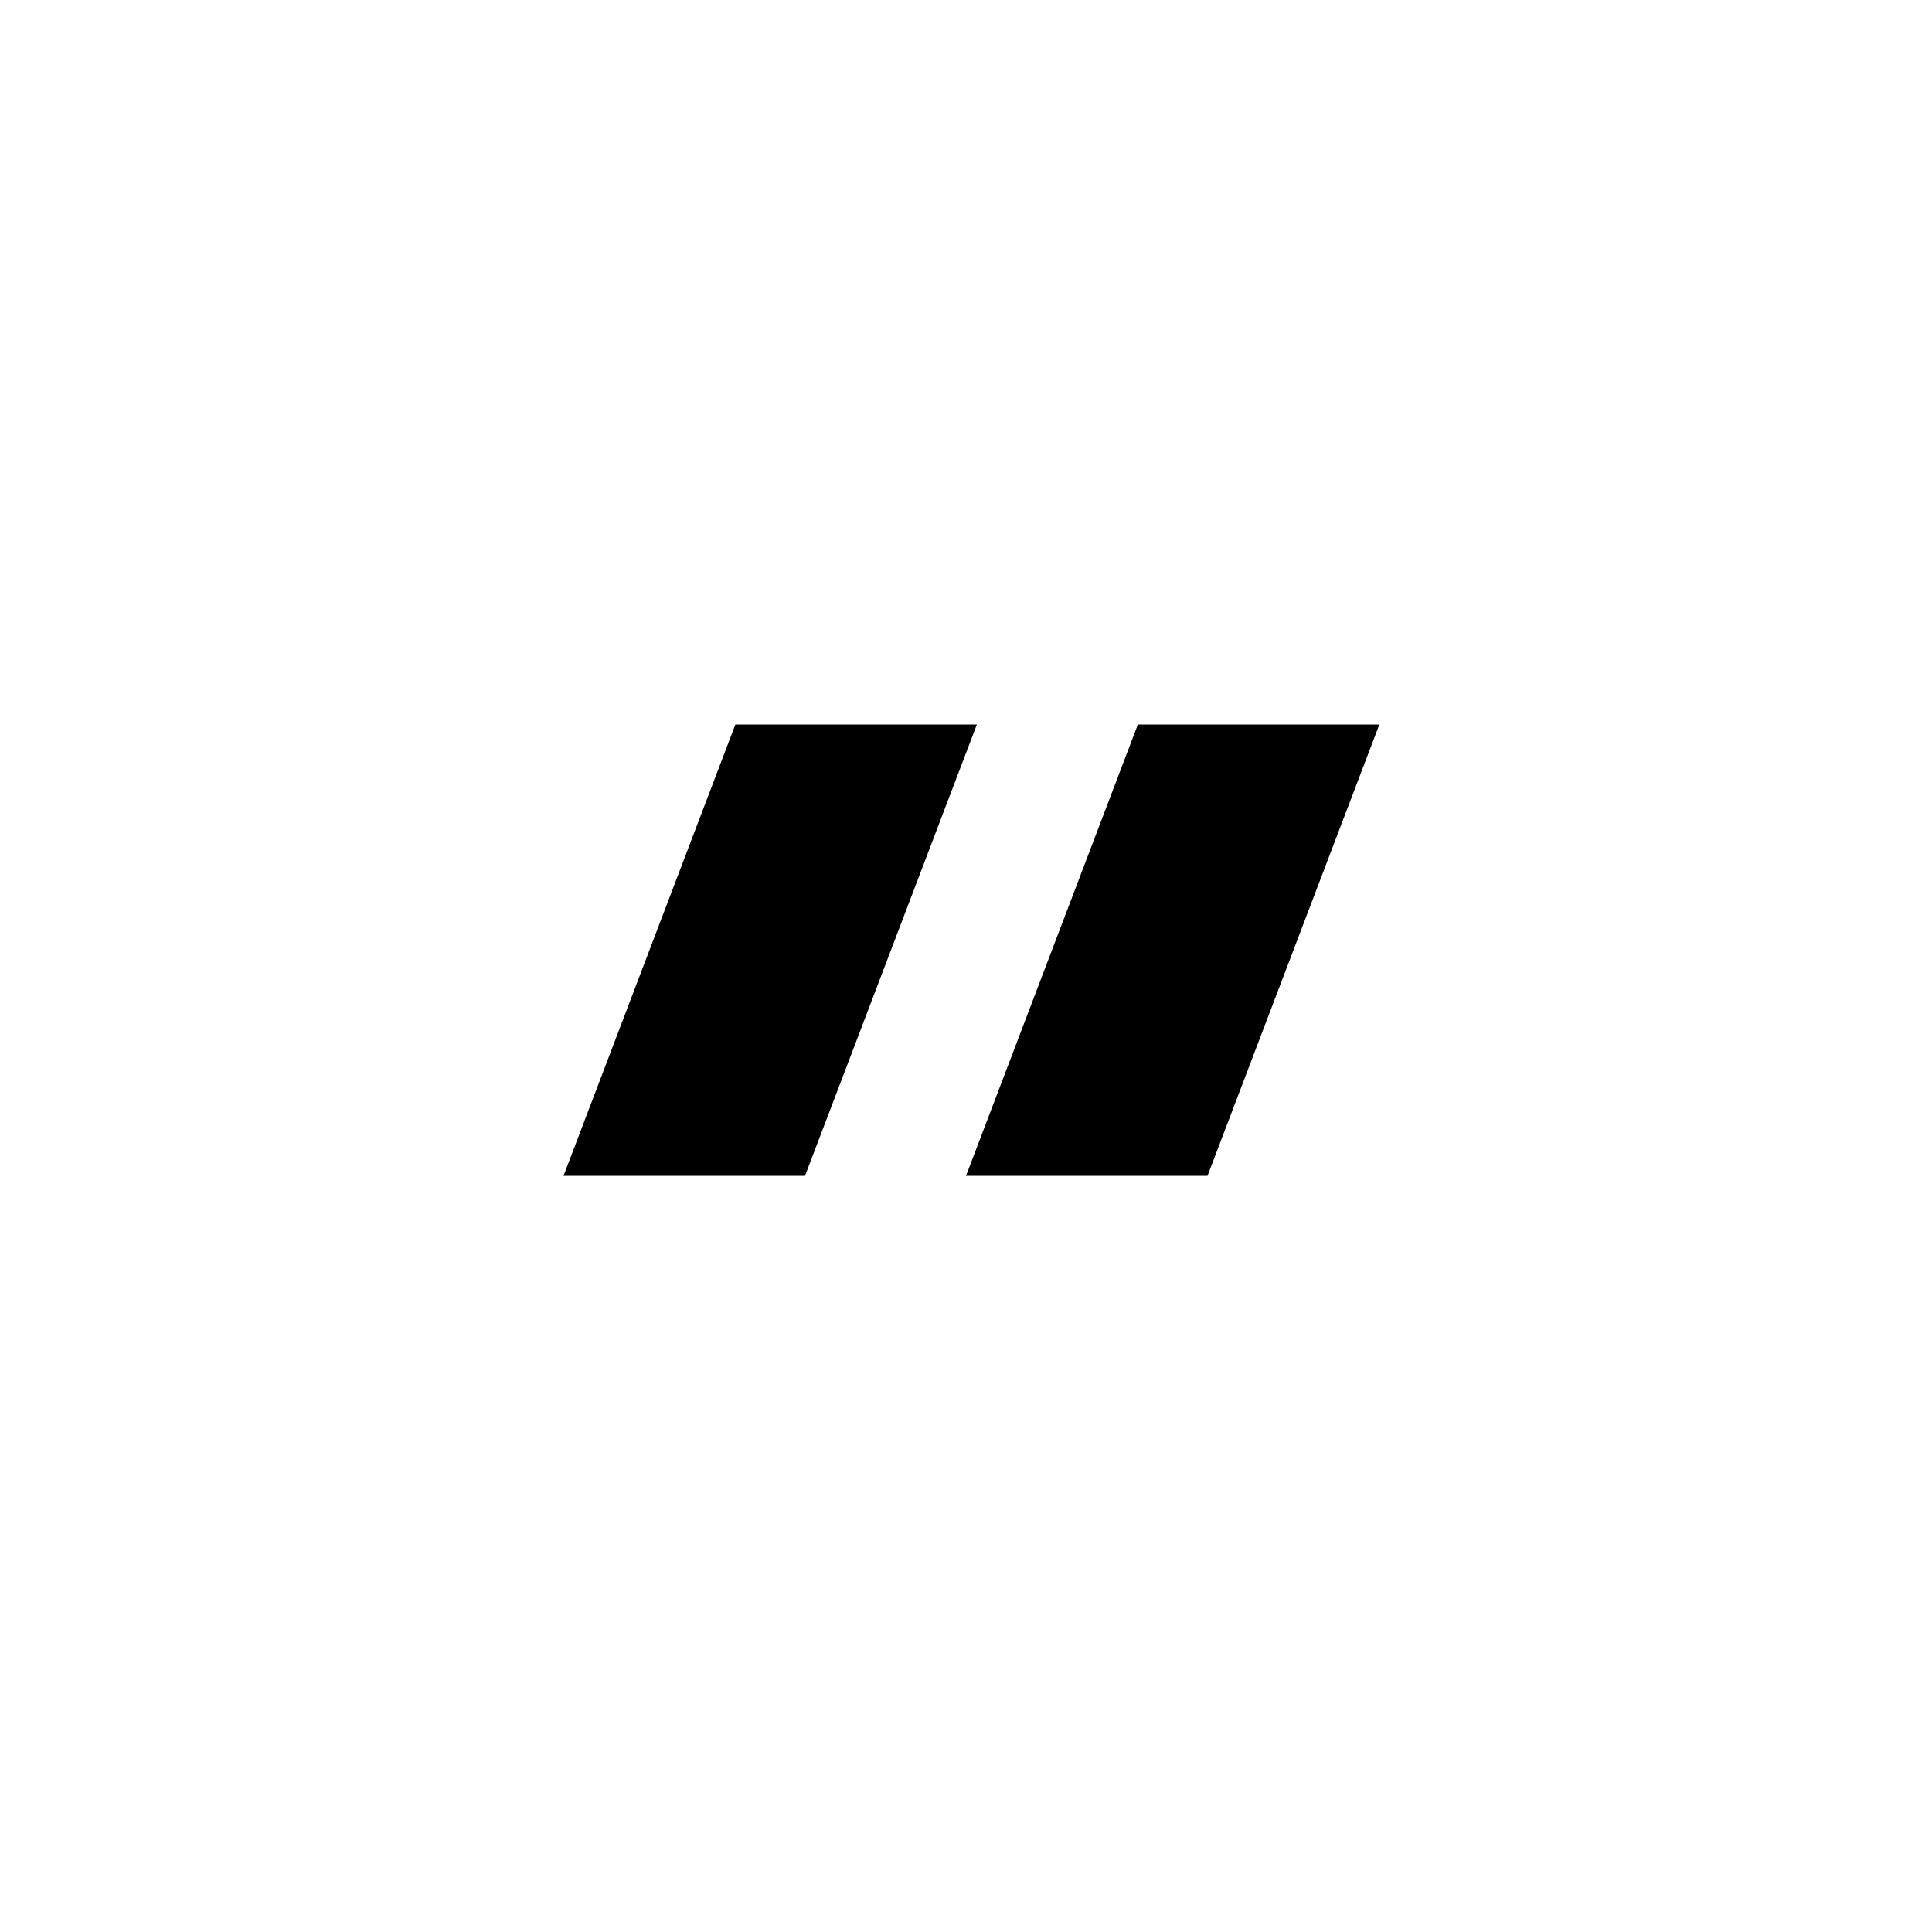
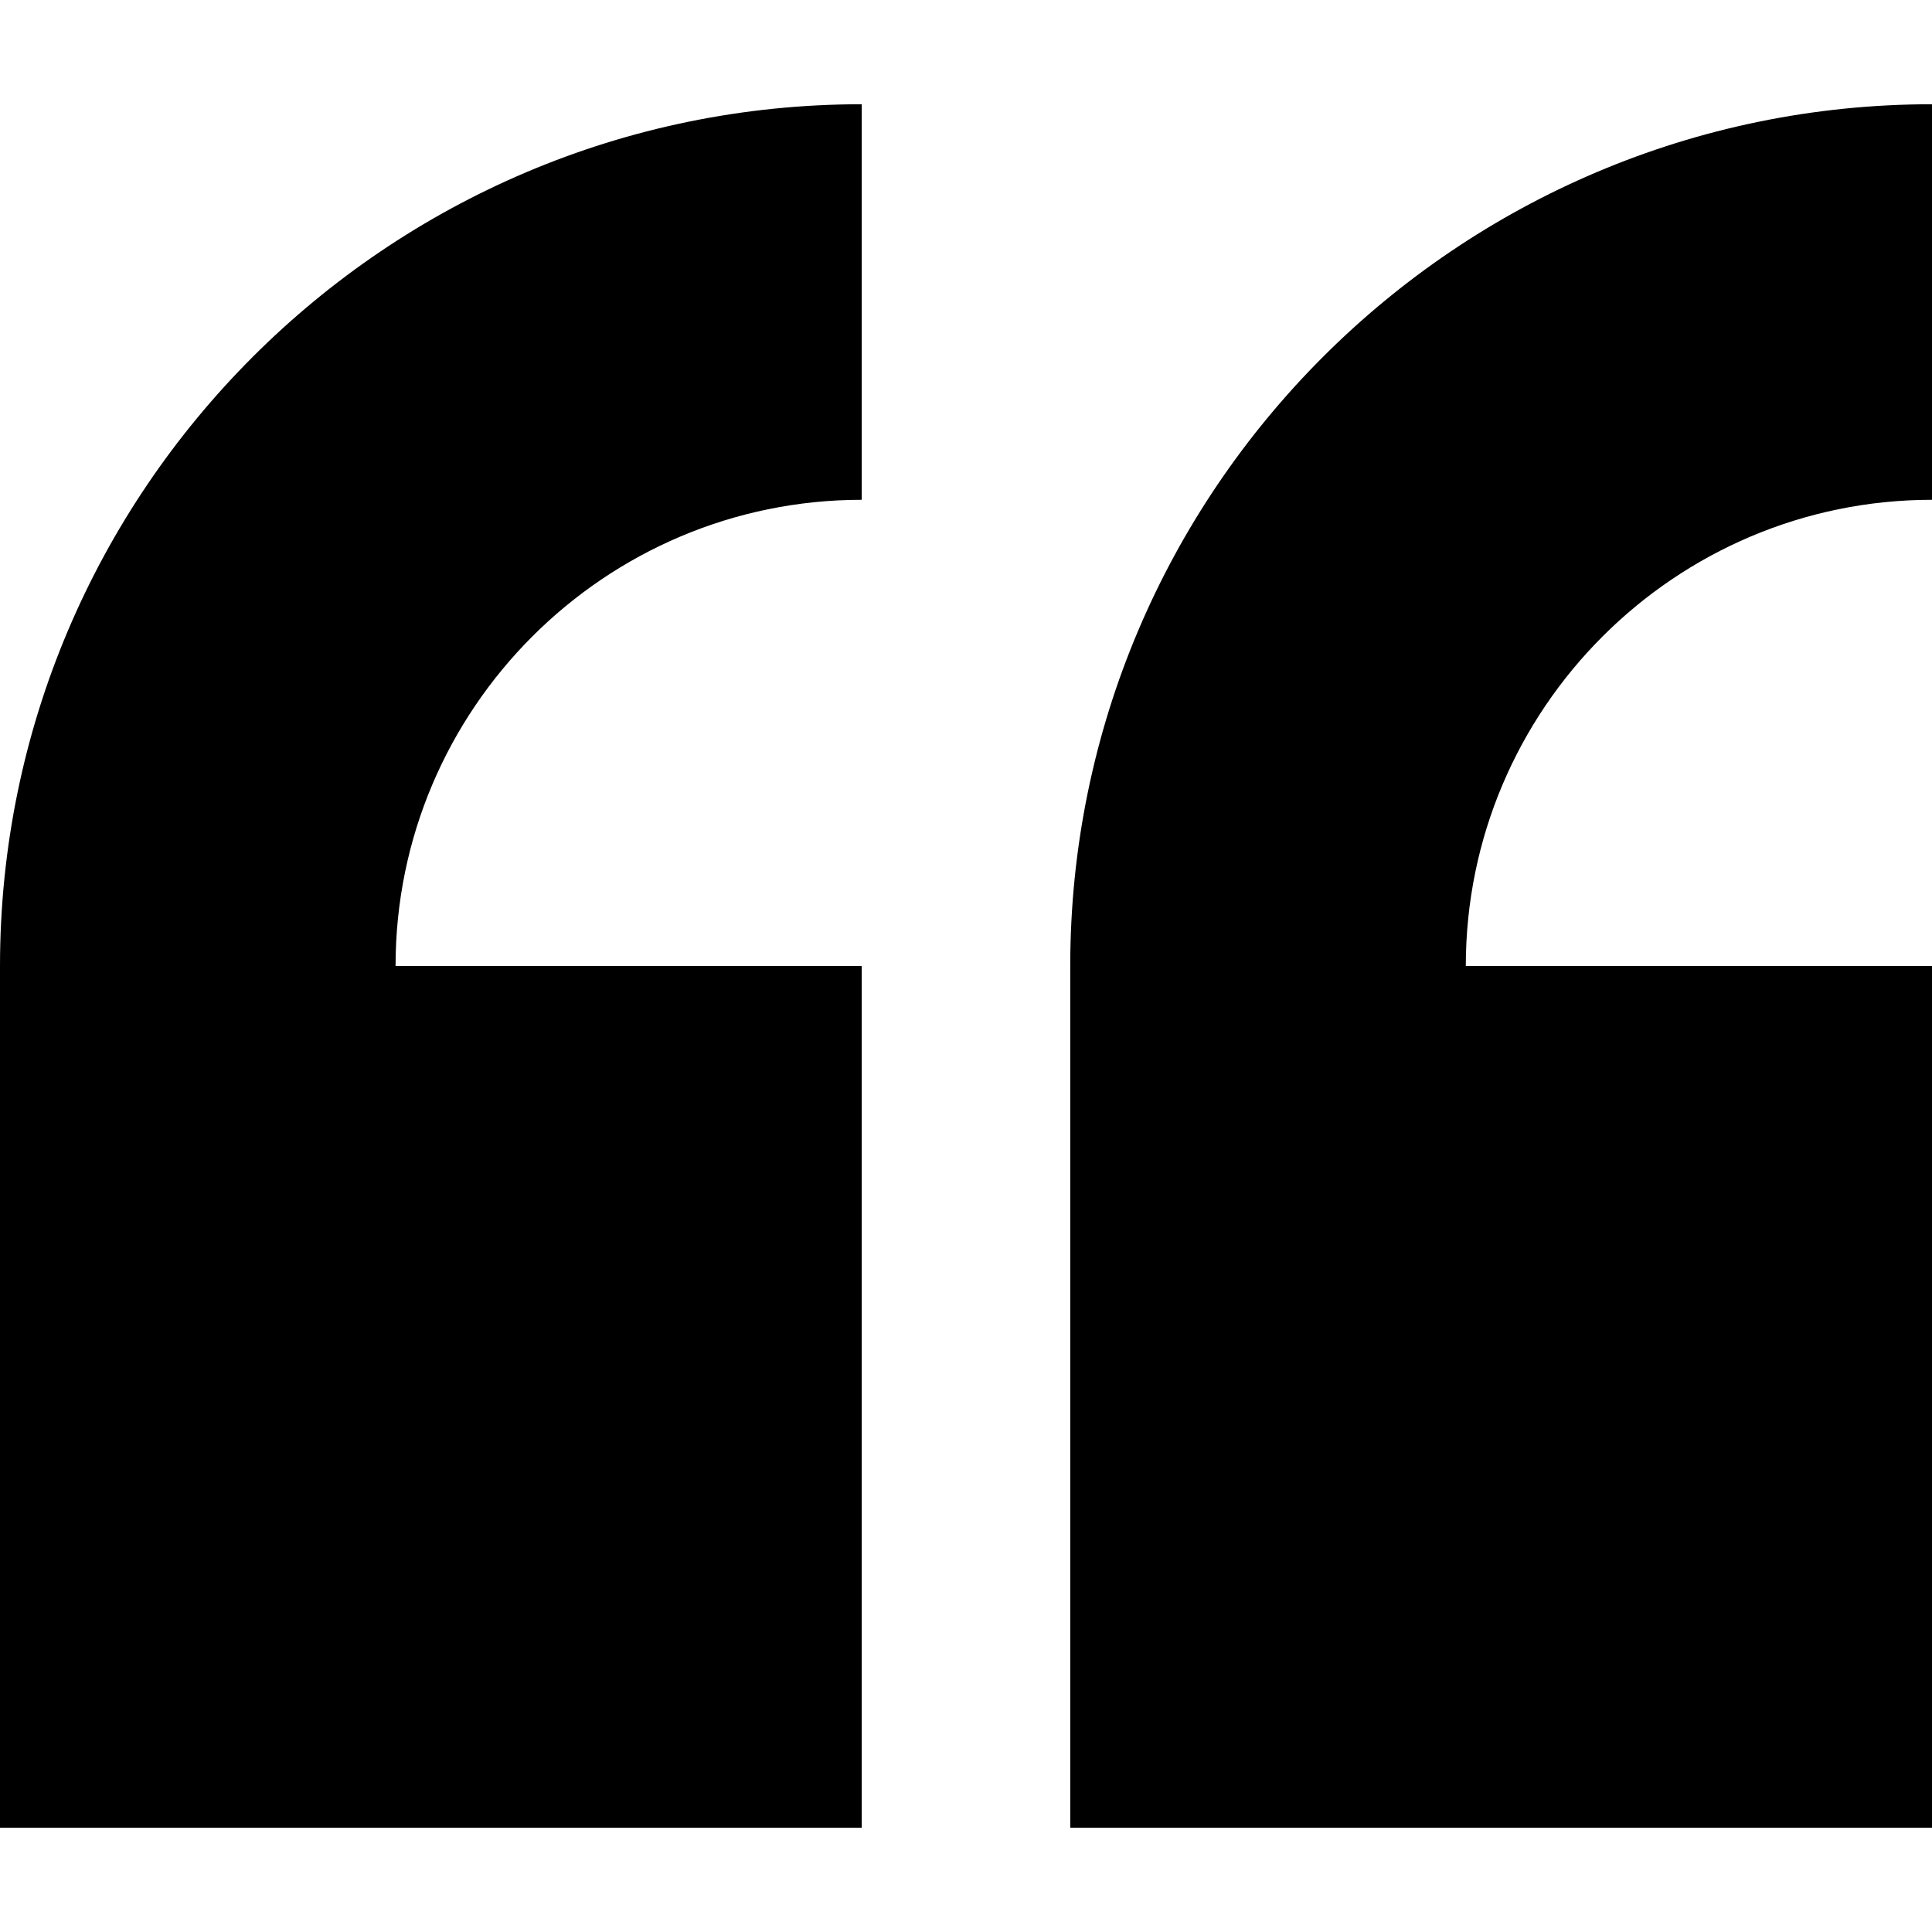
- <svg xmlns="http://www.w3.org/2000/svg" width="20" height="20" viewBox="0 0 24 24" fill="none">
-   <path d="M9.135 9H12.135L10 14.607H7L9.135 9Z" fill="currentColor" />
-   <path d="M14.135 9H17.135L15 14.607H12L14.135 9Z" fill="currentColor" />
+ <svg xmlns="http://www.w3.org/2000/svg" fill="currentColor" width="12" height="12" viewBox="796 698 200 200">
+   <g>
+     <path d="M885.208,749.739v-40.948C836.019,708.791,796,748.81,796,798v89.209h89.208V798h-48.26   C836.948,771.39,858.598,749.739,885.208,749.739z" />
+     <path d="M996,749.739v-40.948c-49.19,0-89.209,40.019-89.209,89.209v89.209H996V798h-48.26   C947.74,771.39,969.39,749.739,996,749.739z" />
+   </g>
</svg>
